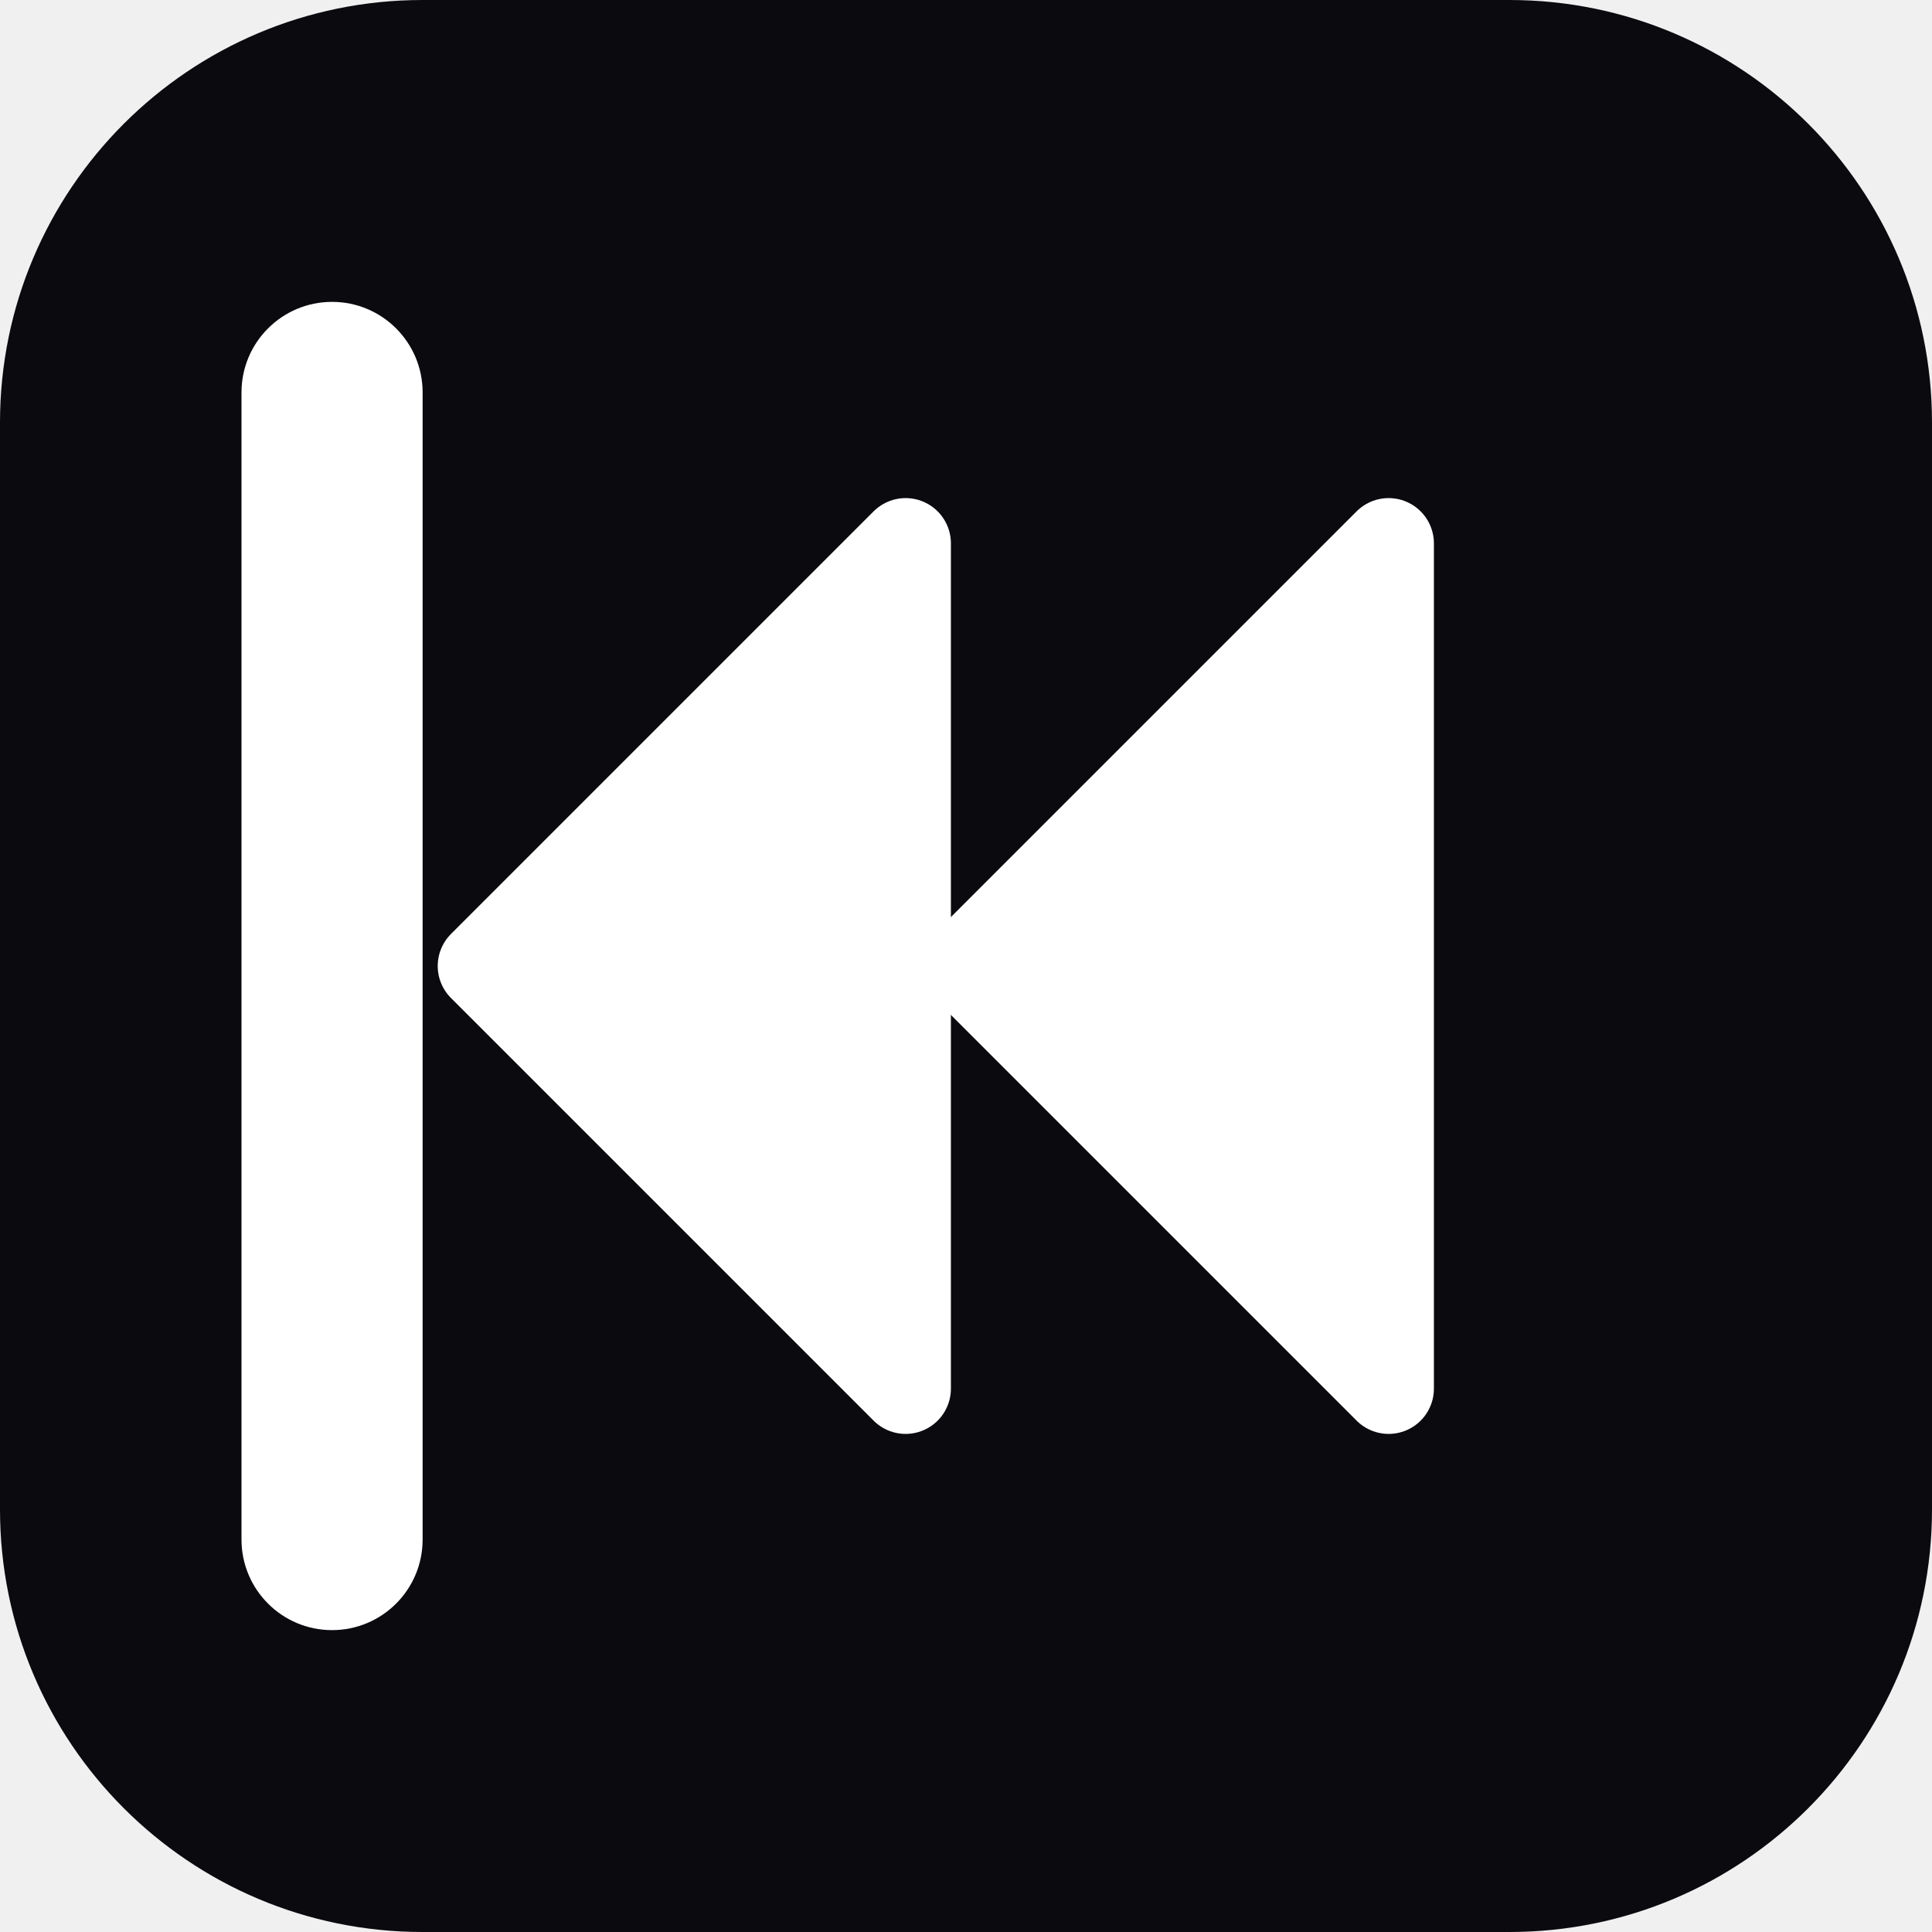
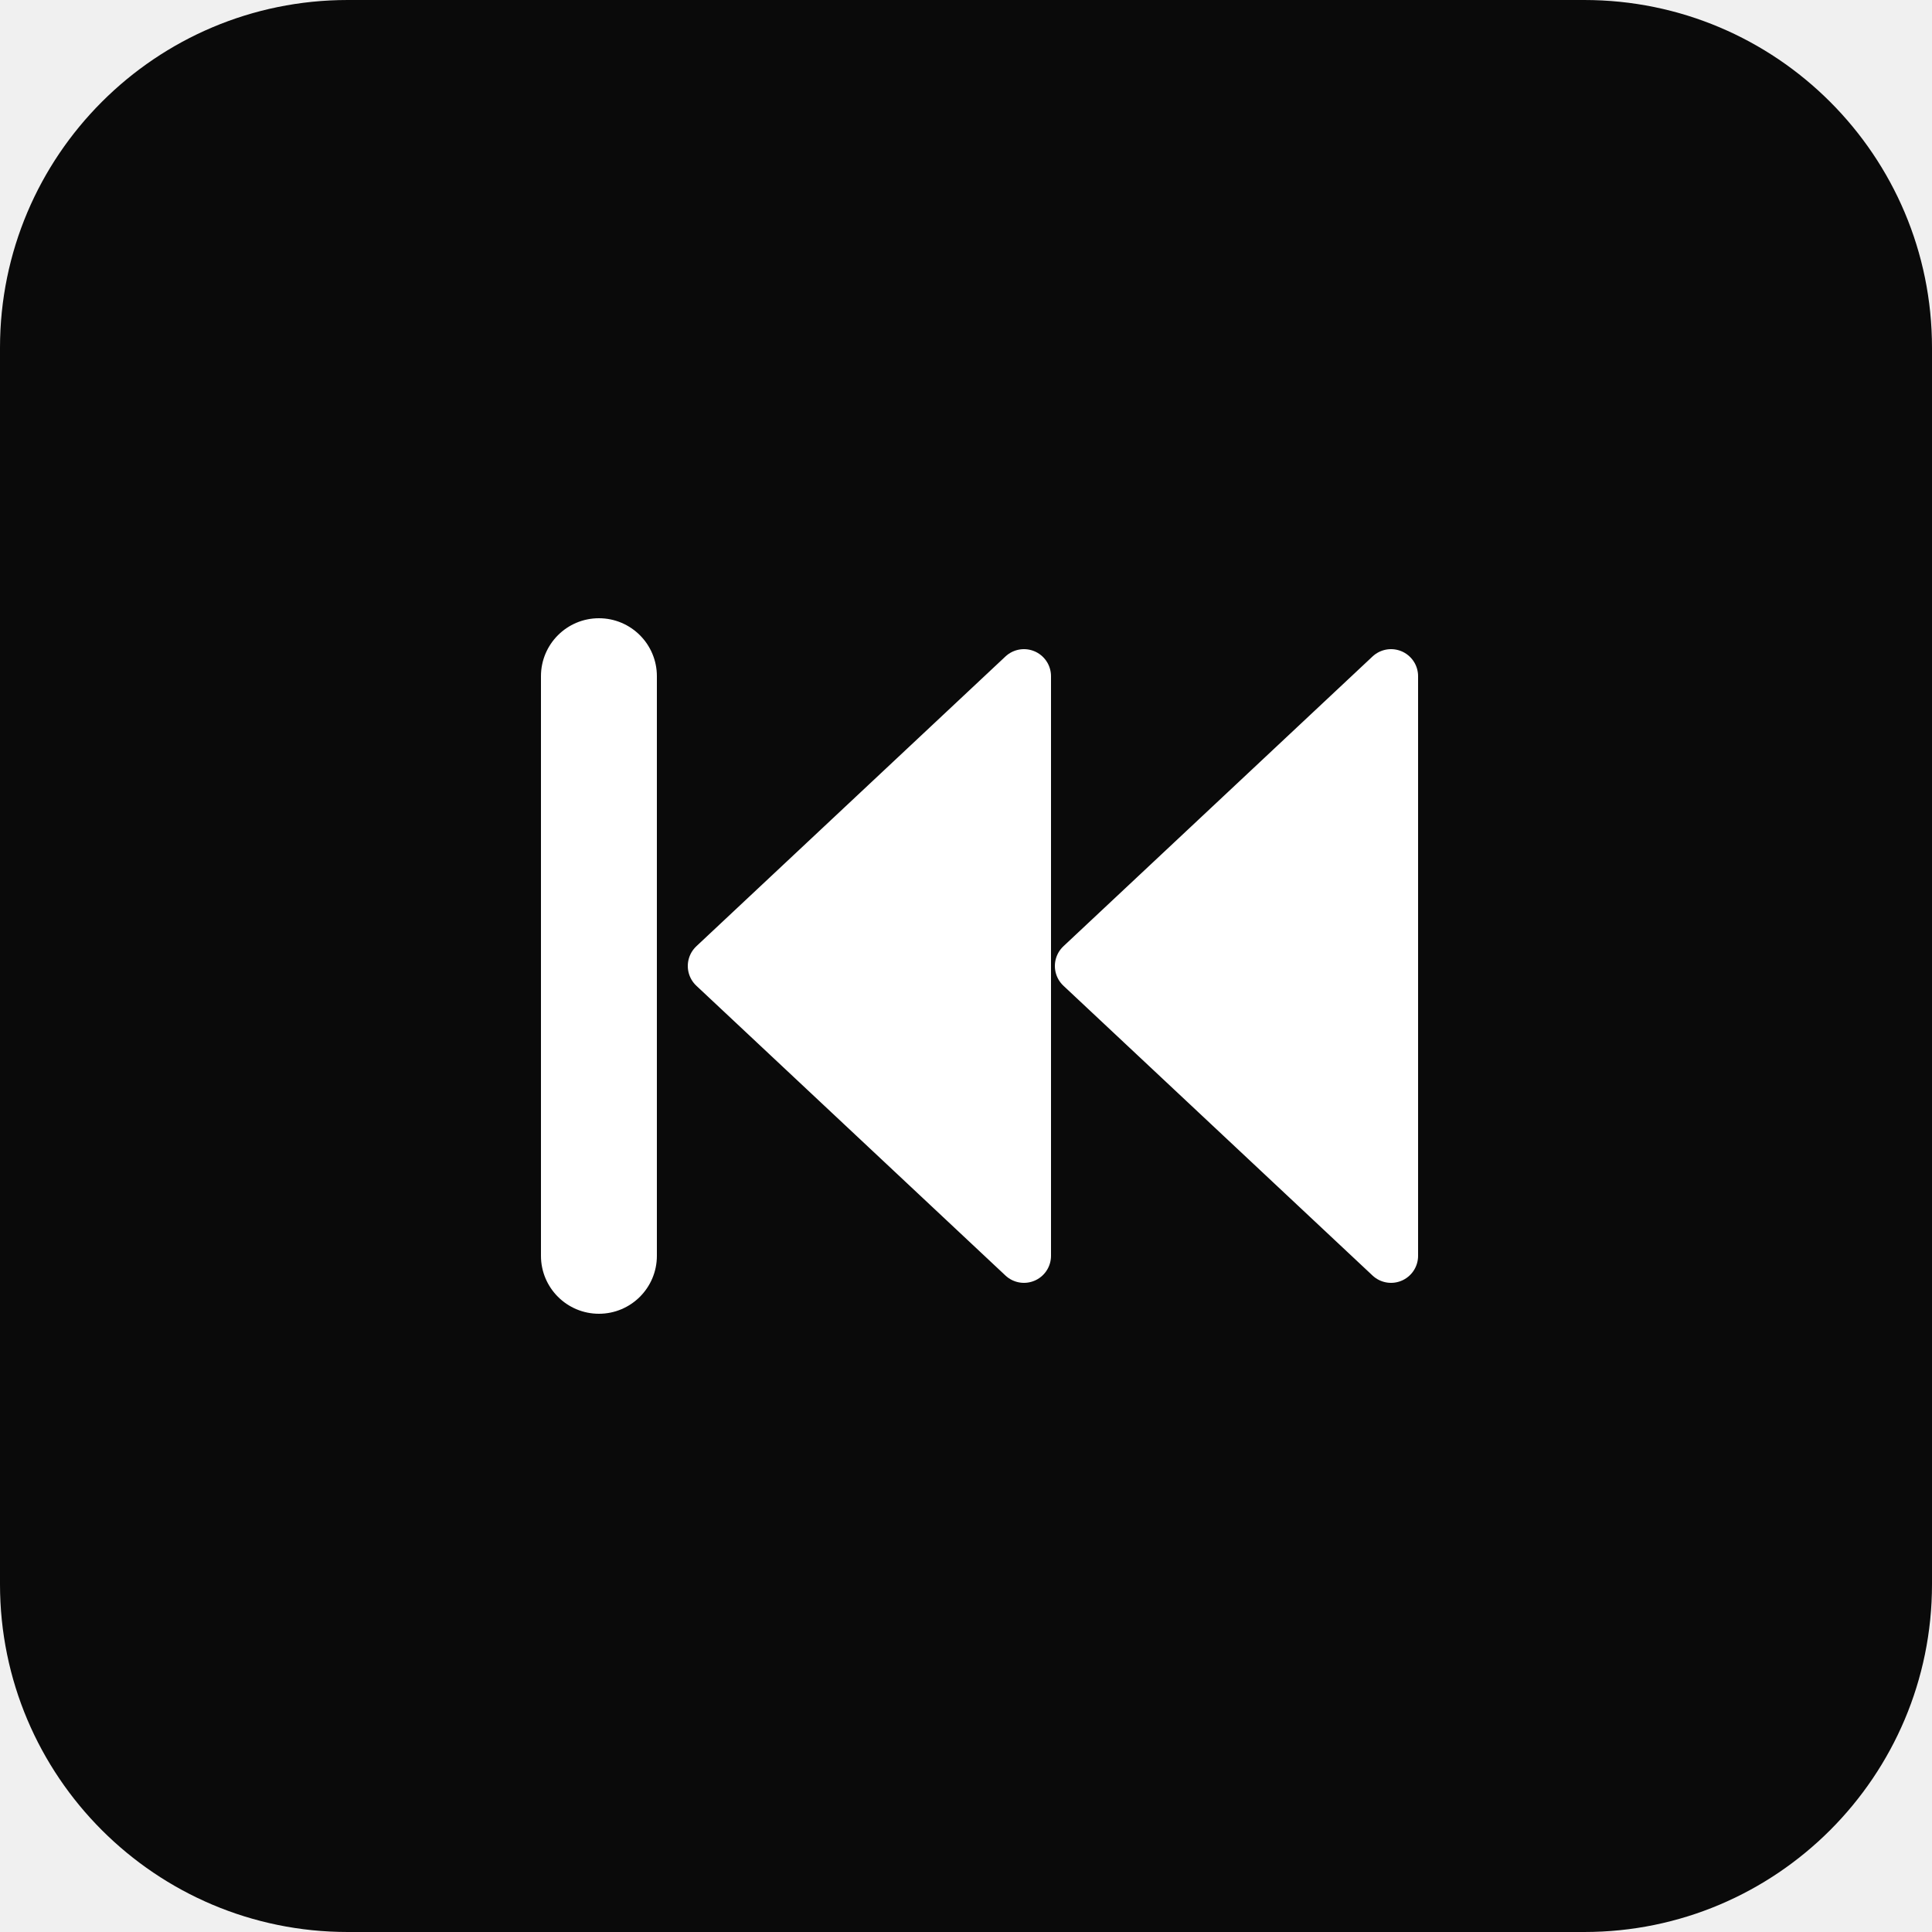
- <svg xmlns="http://www.w3.org/2000/svg" viewBox="0 0 32 32">
-   <rect width="32" height="32" rx="7" fill="#0A0A0F" />
-   <rect x="4" y="5" width="3" height="22" rx="1.5" fill="white" />
-   <path d="M8,16 L15,9 L15,23 Z" fill="white" stroke="white" stroke-width="1.5" stroke-linejoin="round" stroke-linecap="round" />
-   <path d="M16,16 L23,9 L23,23 Z" fill="white" stroke="white" stroke-width="1.5" stroke-linejoin="round" stroke-linecap="round" />
+ <svg xmlns="http://www.w3.org/2000/svg" width="32" height="32" viewBox="0 0 1000 1000">
+   <rect width="1000" height="1000" rx="180" fill="#0A0A0A" />
+   <rect x="280" y="320" width="60" height="360" rx="30" fill="white" />
+   <path d="M370,500 L530,350 L530,650 Z" fill="white" stroke="white" stroke-width="28" stroke-linejoin="round" stroke-linecap="round" />
+   <path d="M560,500 L720,350 L720,650 Z" fill="white" stroke="white" stroke-width="28" stroke-linejoin="round" stroke-linecap="round" />
</svg>
